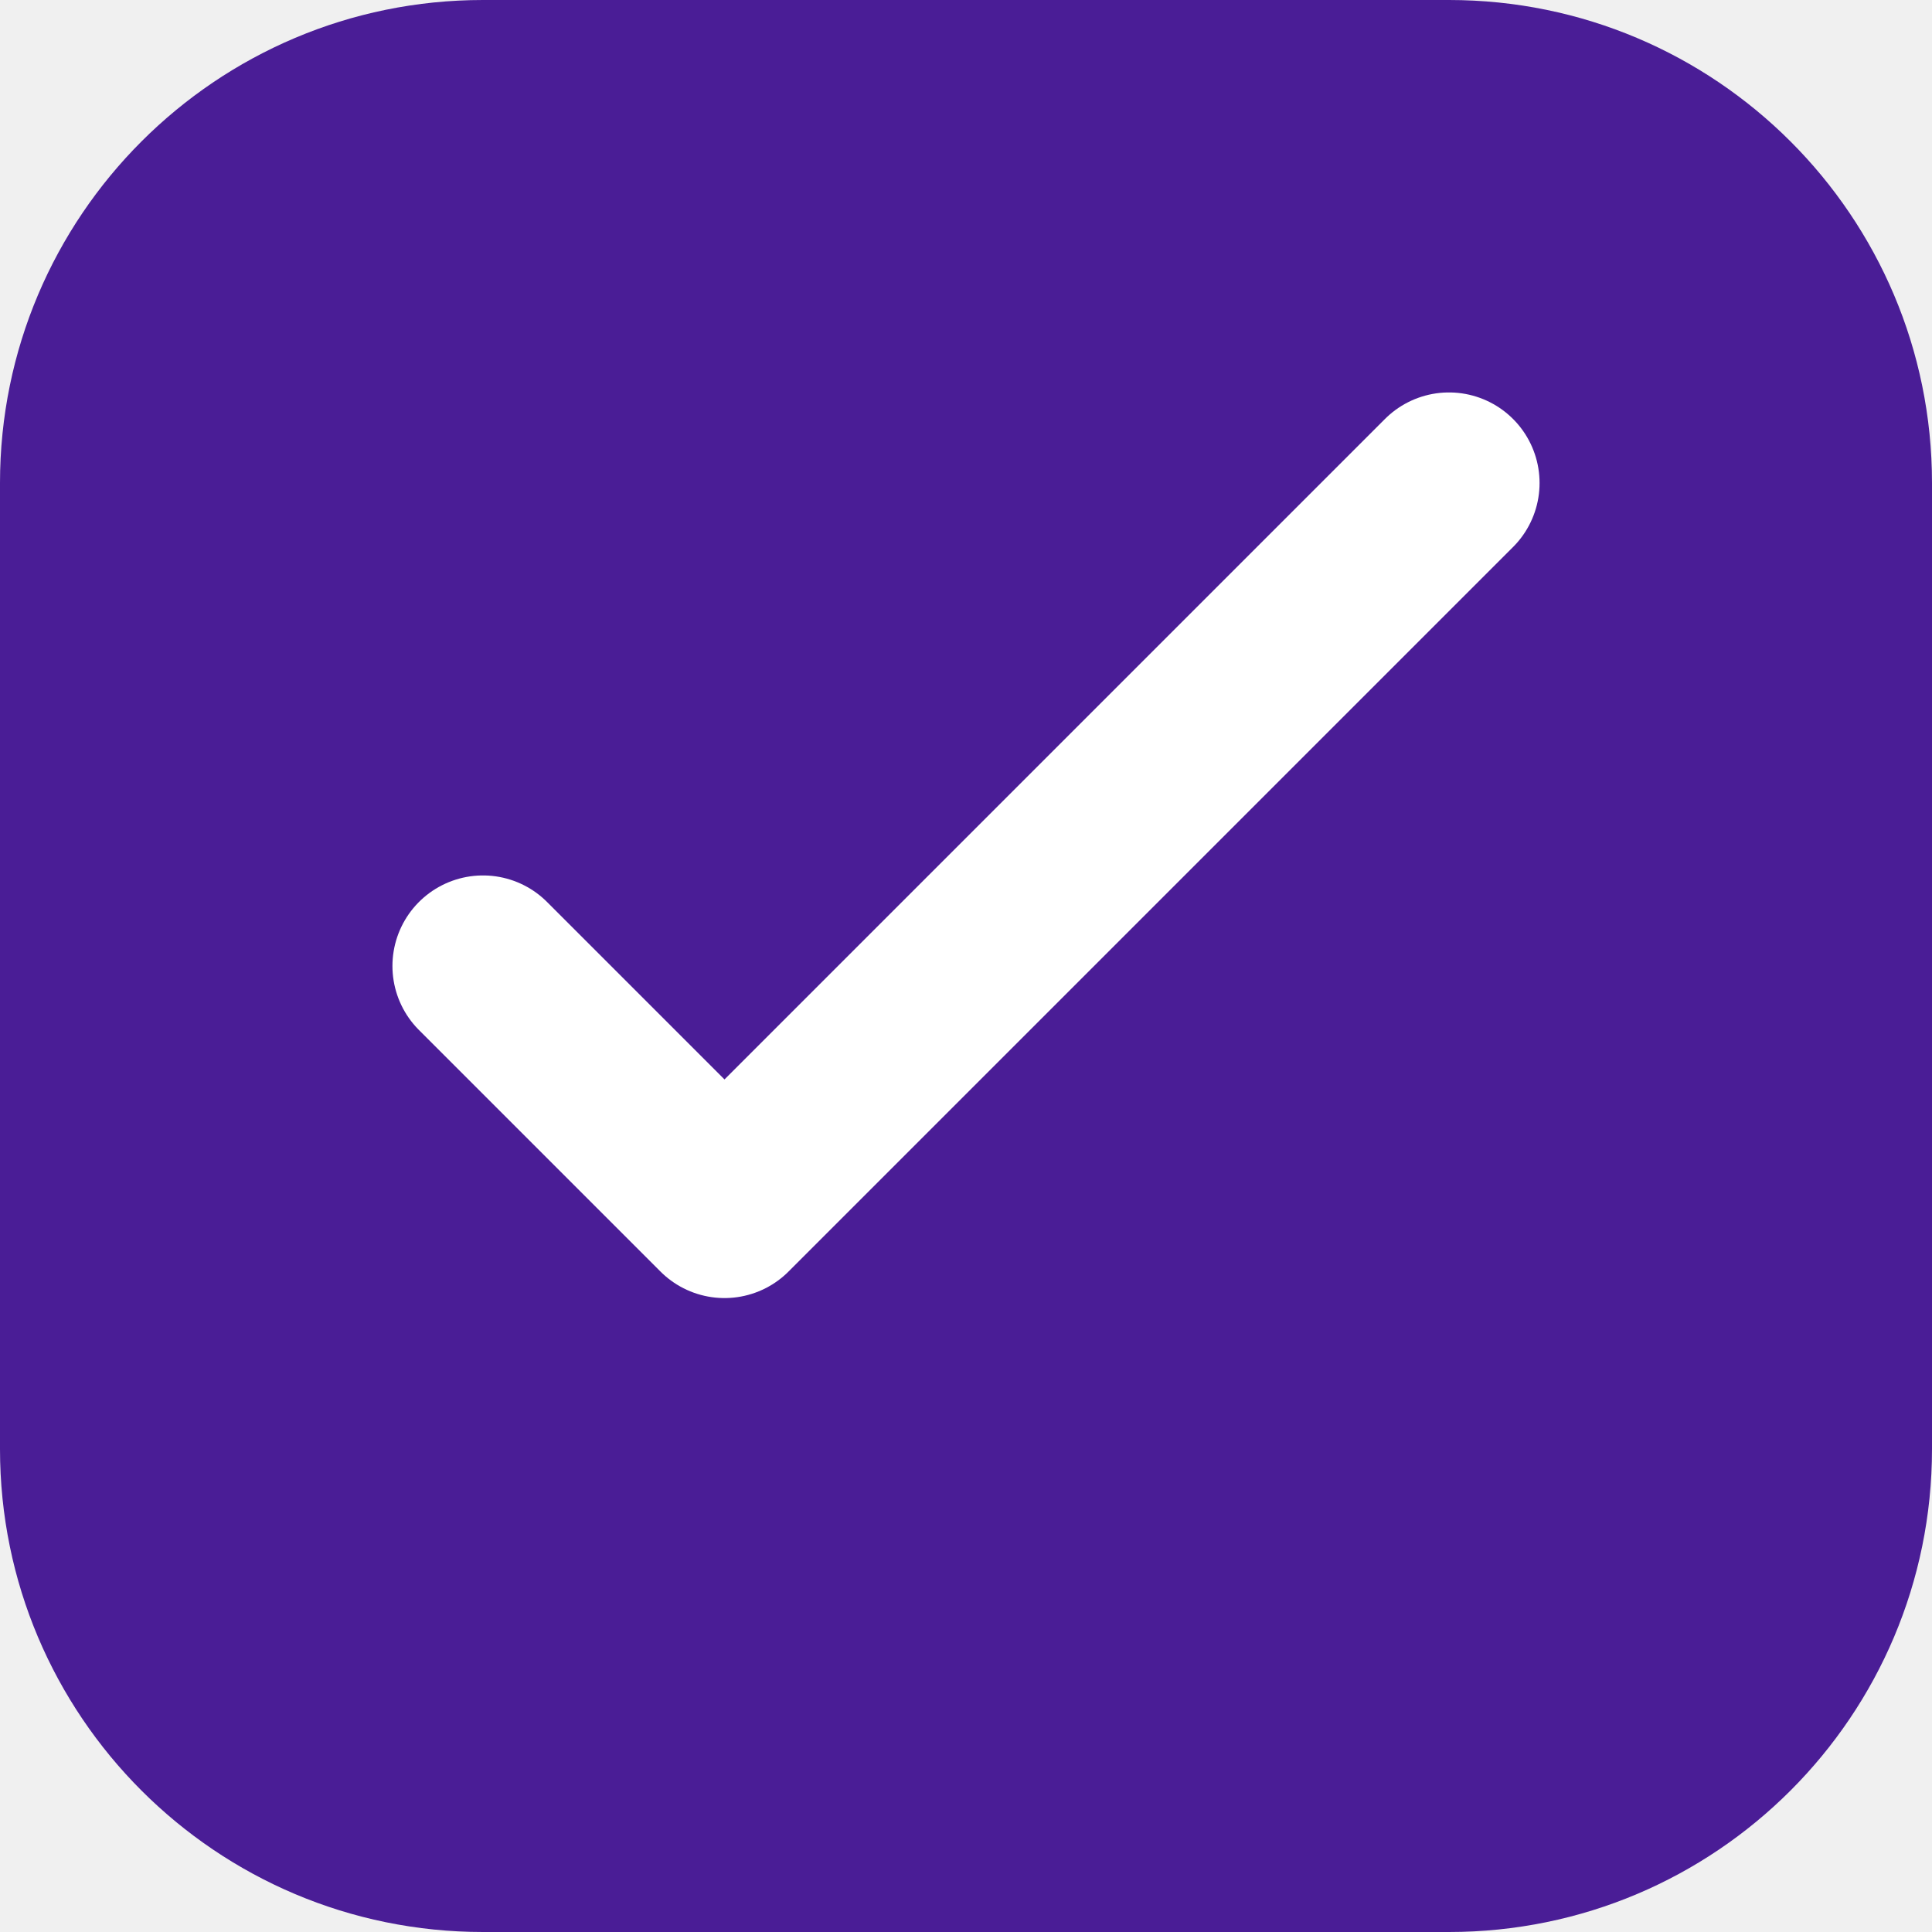
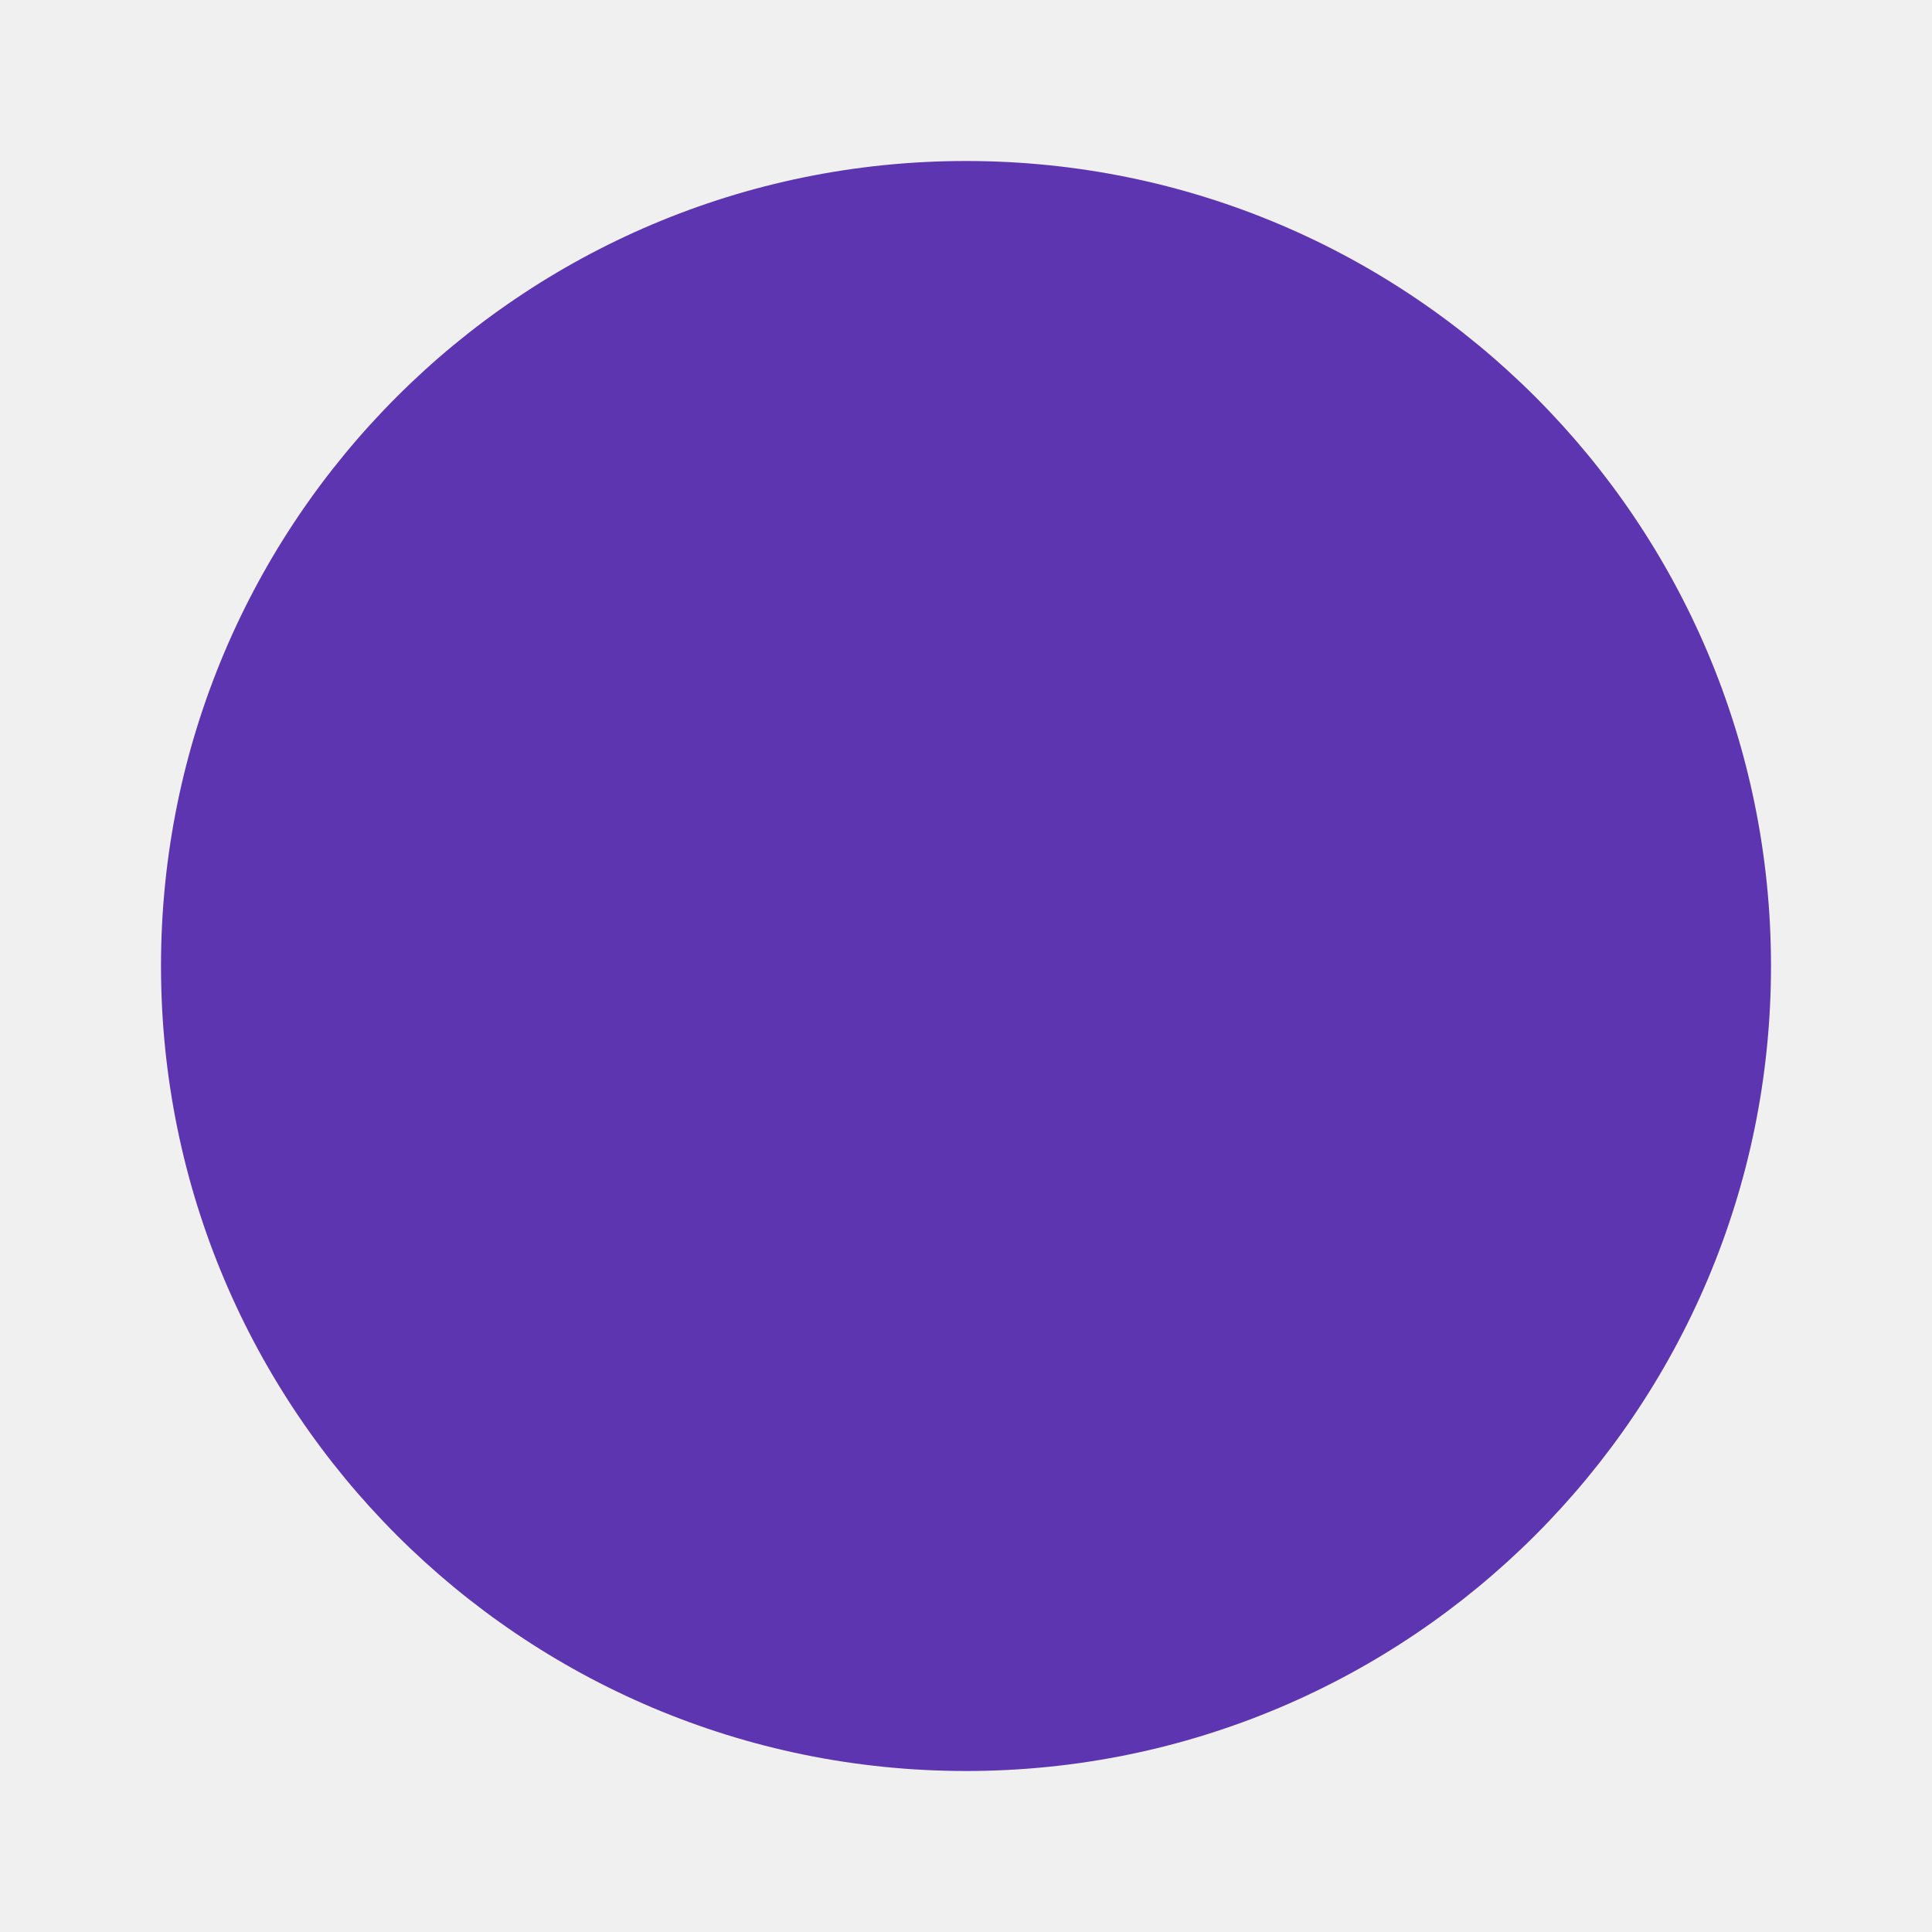
- <svg xmlns="http://www.w3.org/2000/svg" width="32" height="32" viewBox="0 0 32 32" fill="none">
-   <rect width="32" height="32" rx="8" fill="#4A1D96" />
-   <path d="M8 16L12 20L24 8" stroke="white" stroke-width="3" stroke-linecap="round" stroke-linejoin="round" />
+ <svg xmlns="http://www.w3.org/2000/svg" viewBox="0 0 24 24" fill="#5e35b1">
+   <path d="M12 22c5.523 0 10-4.477 10-10S17.523 2 12 2 2 6.477 2 12s4.477 10 10 10zm0-6a4 4 0 100-8 4 4 0 000 8z" />
</svg>
